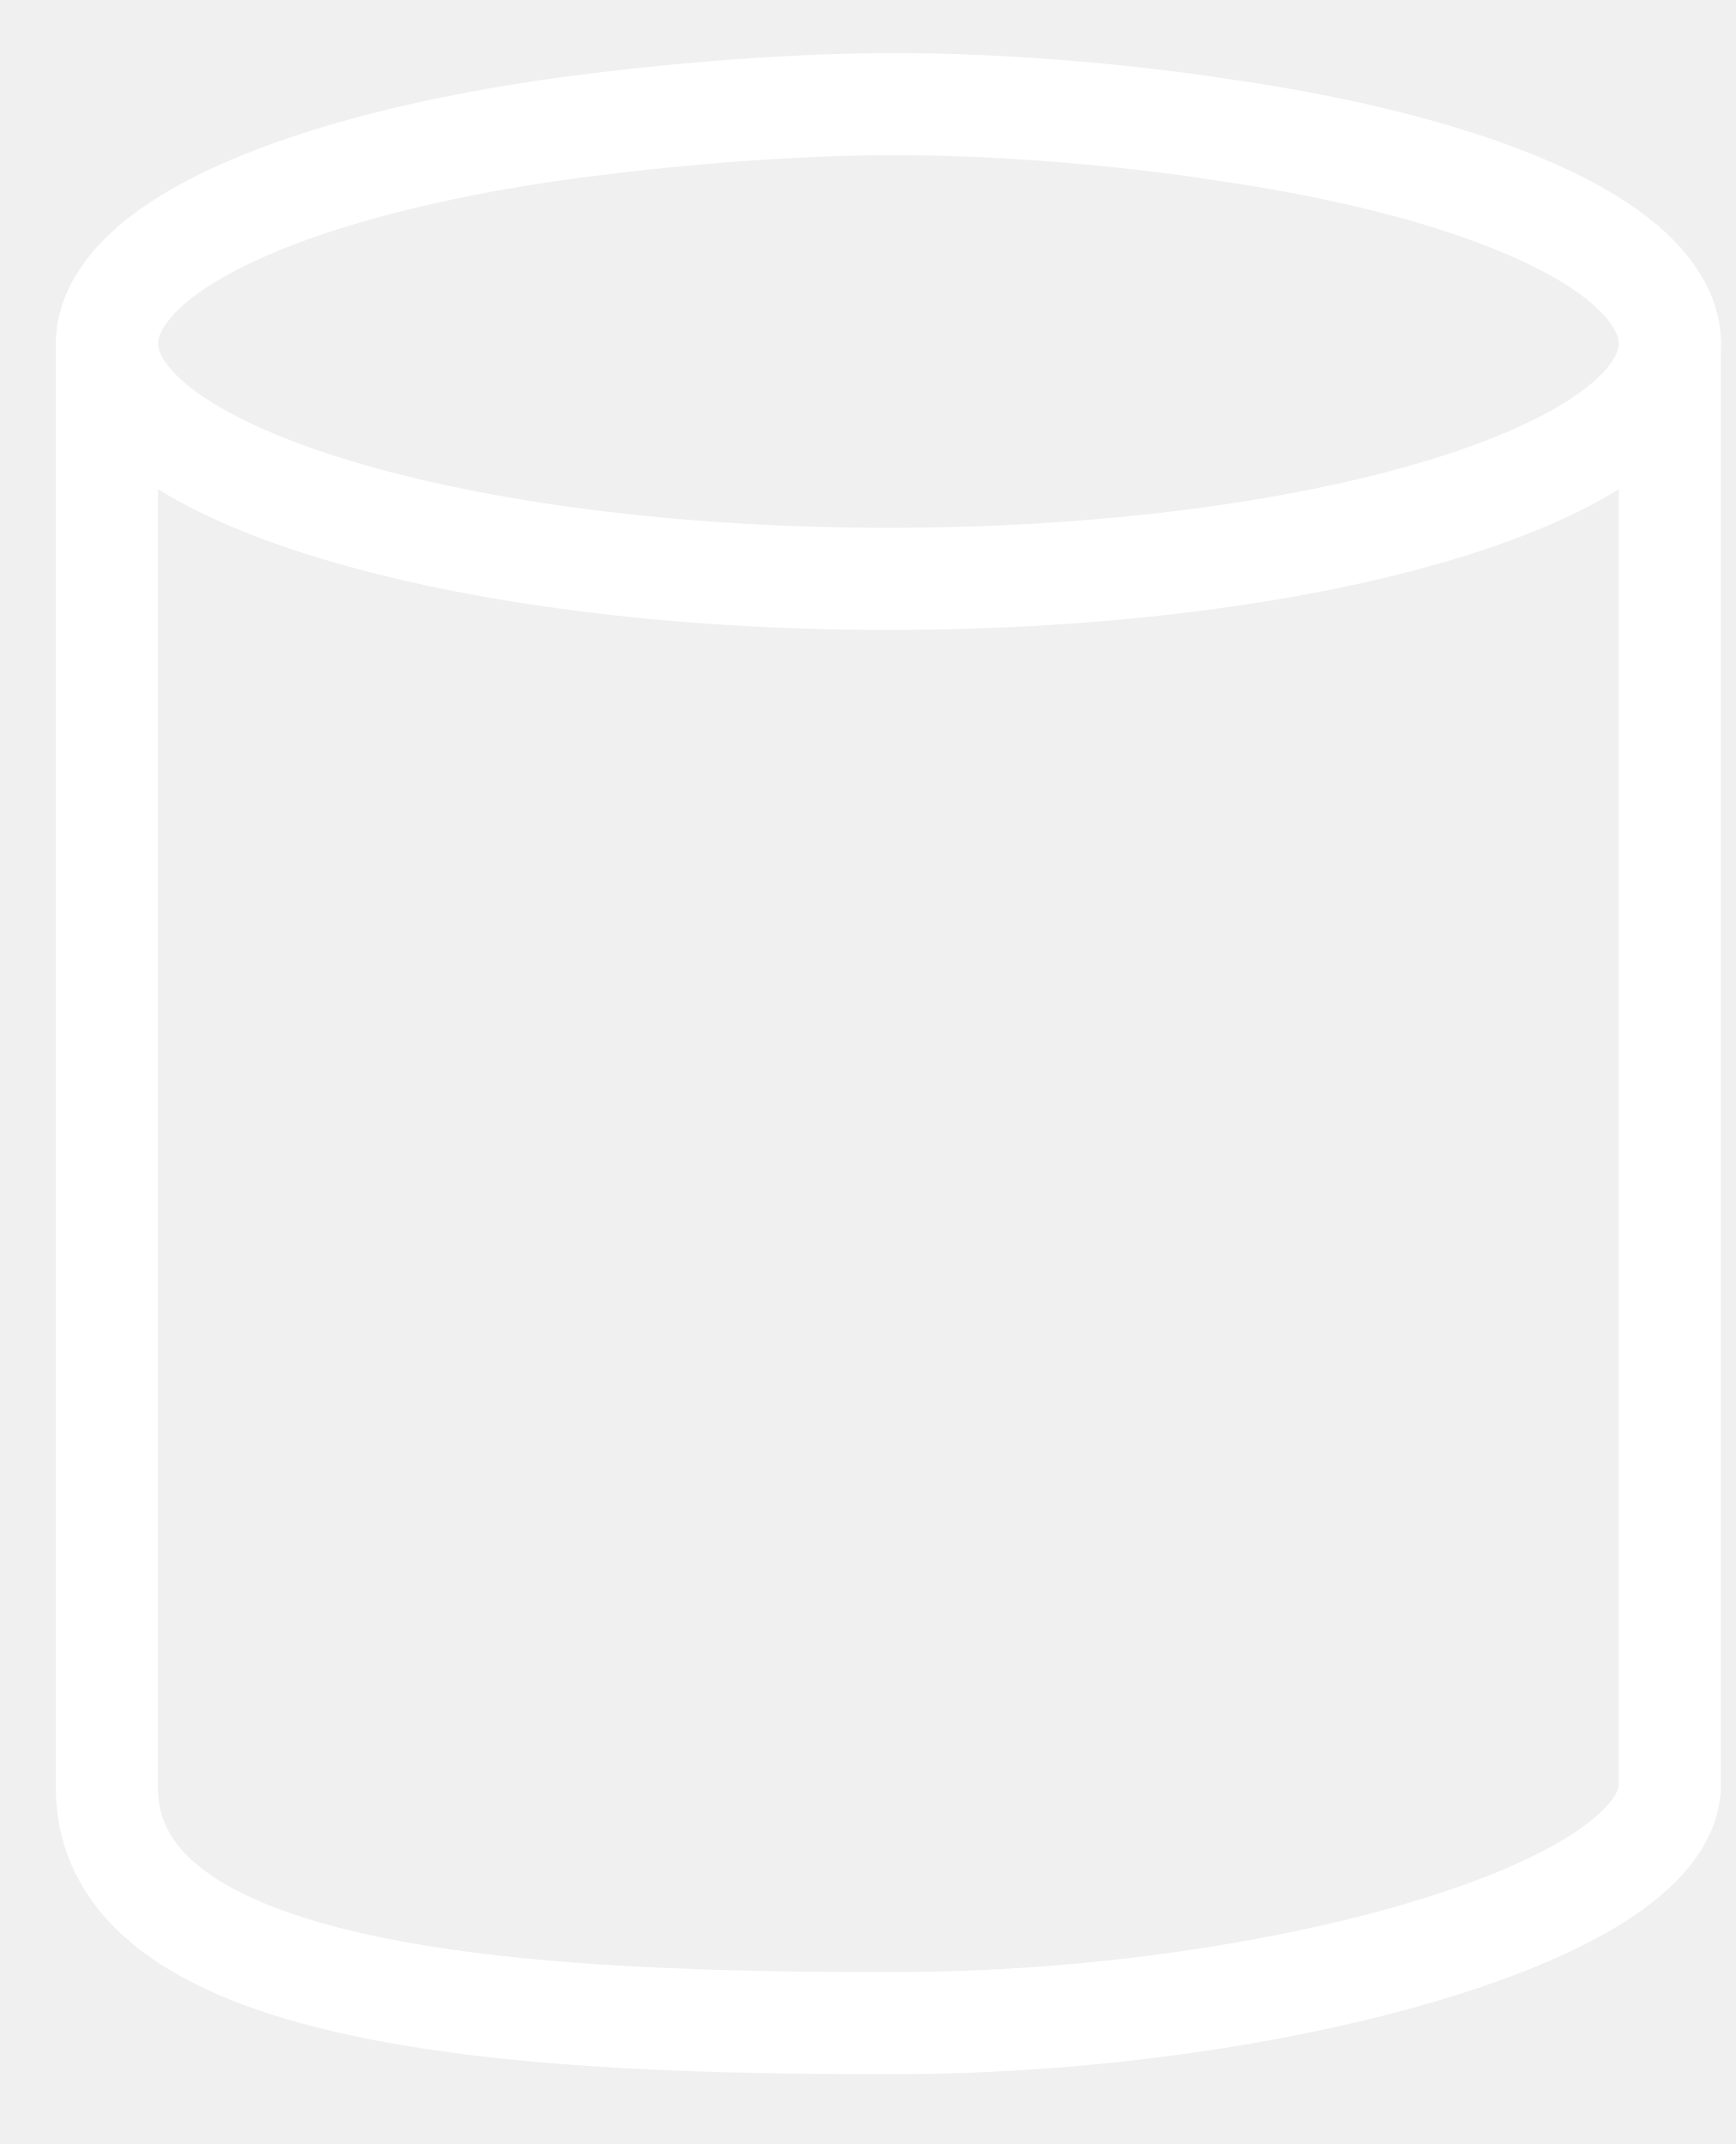
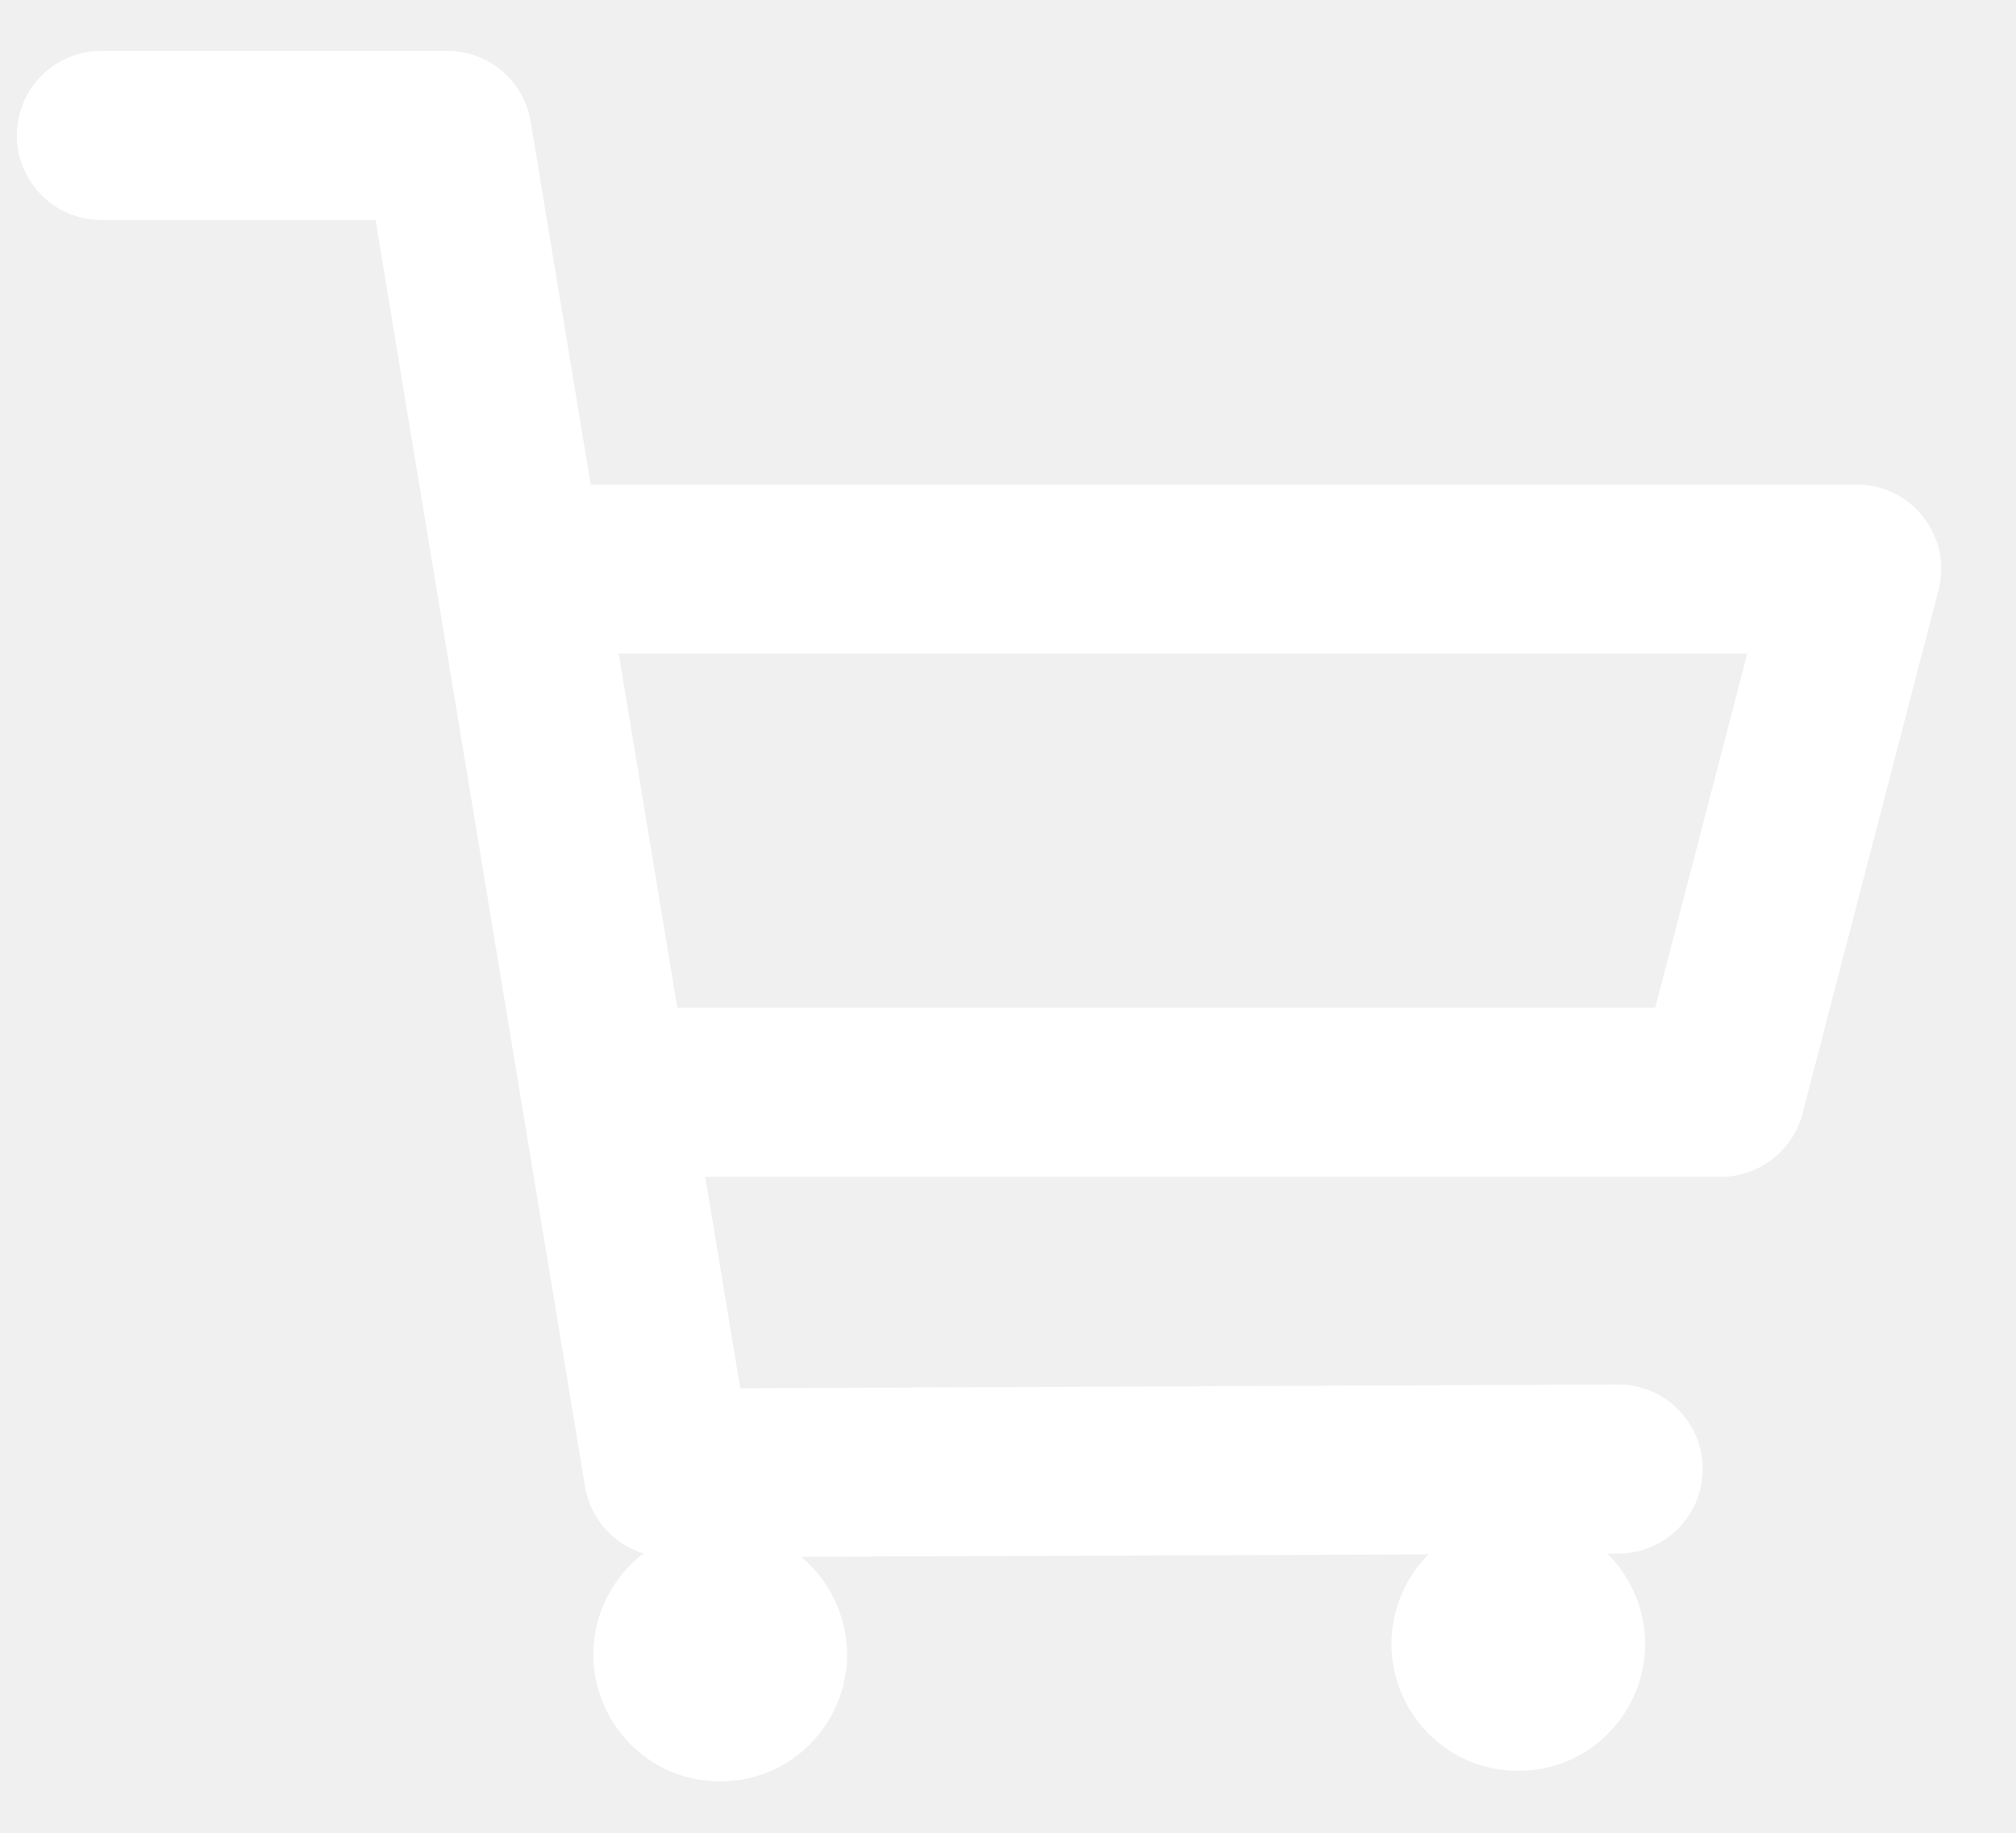
- <svg xmlns="http://www.w3.org/2000/svg" width="17px" height="21px" viewBox="0 0 17 21" version="1.1">
+ <svg xmlns="http://www.w3.org/2000/svg" width="22px" height="20px" viewBox="0 0 22 20" version="1.1">
  <defs />
-   <g id="Page-1" stroke="none" stroke-width="1" fill="none" fill-rule="evenodd" stroke-linecap="round" stroke-linejoin="round">
-     <g id="share-modal" transform="translate(-1193, -12)" stroke="#FFFFFF">
-       <g id="download-data-icon" transform="translate(1194, 13)">
-         <g id="Group-2">
-           <path d="M0.047,7.279 L0.047,2.36 M15.353,2.359 L15.353,7.279 L15.353,16.51 C15.284,17.767 11.372,18.806 7.832,18.815 C4.291,18.824 0.047,18.633 0.047,16.51 L0.047,2.359" id="Stroke-9" />
-           <path d="M4.267,0.295 C2.265,0.6 0.768,1.162 0.251,1.838 C0.122,2.006 0.048,2.18 0.048,2.36 C0.048,3.635 3.475,4.67 7.701,4.67 C11.928,4.67 15.354,3.635 15.354,2.36 C15.354,2.18 15.28,2.006 15.151,1.838 C14.62,1.145 13.058,0.57 10.977,0.272 C10.977,0.272 9.42,0.014 7.701,0.02 C5.982,0.026 4.267,0.295 4.267,0.295 Z" id="Stroke-19" />
-         </g>
-       </g>
-     </g>
+   <g id="Page-1" stroke="none" stroke-width="1" fill="none" fill-rule="evenodd">
+     <path d="M17.541,16.954 L17.656,16.954 C18.166,16.955 18.58,16.542 18.581,16.033 C18.582,15.523 18.17,15.109 17.66,15.108 L8.078,15.149 L7.696,12.842 L18.777,12.842 C19.197,12.842 19.564,12.558 19.67,12.152 L21.154,6.442 C21.306,5.857 20.864,5.287 20.26,5.287 L6.446,5.287 L5.791,1.328 C5.718,0.882 5.332,0.555 4.881,0.555 L1.107,0.555 C0.597,0.555 0.184,0.968 0.184,1.478 C0.184,1.988 0.597,2.401 1.107,2.401 L4.098,2.401 L6.384,16.221 C6.442,16.573 6.695,16.851 7.021,16.952 C6.684,17.21 6.475,17.618 6.475,18.055 C6.475,18.789 7.064,19.439 7.859,19.439 C8.655,19.439 9.244,18.789 9.244,18.055 C9.244,17.637 9.053,17.247 8.742,16.988 L15.588,16.962 C15.335,17.217 15.184,17.568 15.184,17.94 C15.184,18.673 15.773,19.324 16.568,19.324 C17.364,19.324 17.953,18.673 17.953,17.94 C17.953,17.564 17.798,17.21 17.541,16.954 Z M7.391,10.997 L18.063,10.997 L19.067,7.133 L6.752,7.133 L7.391,10.997 Z" id="Combined-Shape" fill="#FFFFFF" />
  </g>
</svg>
